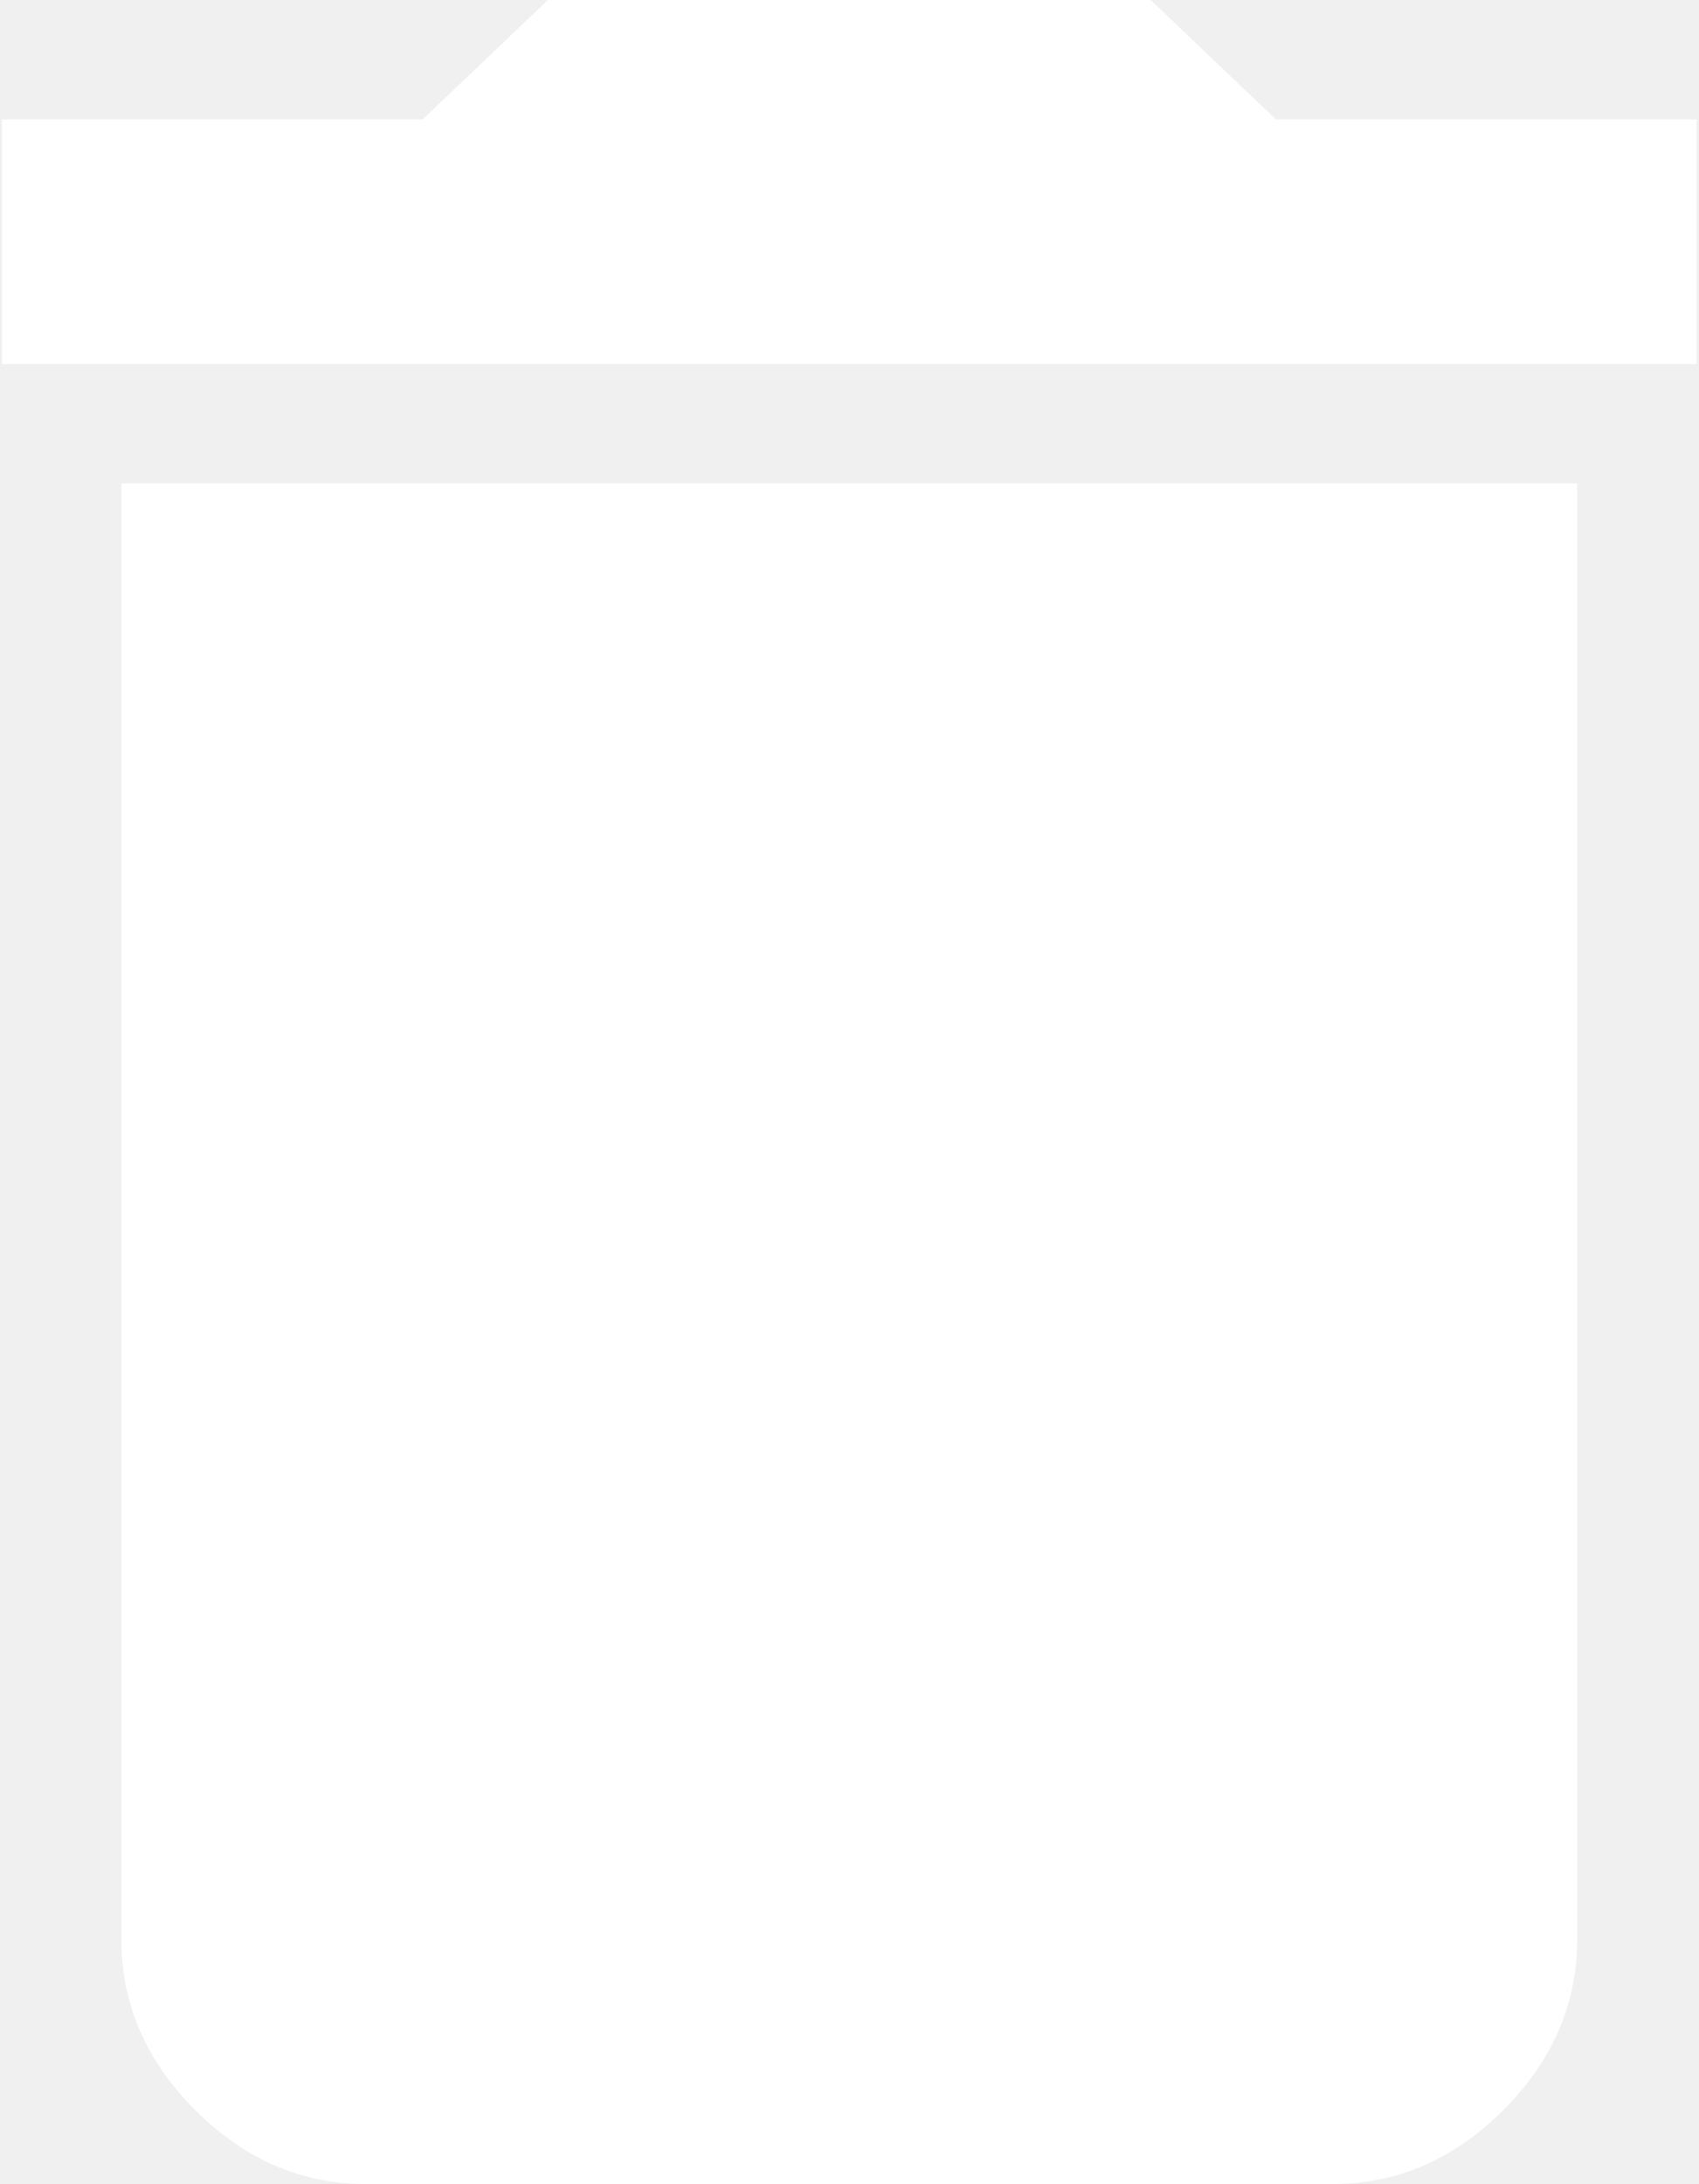
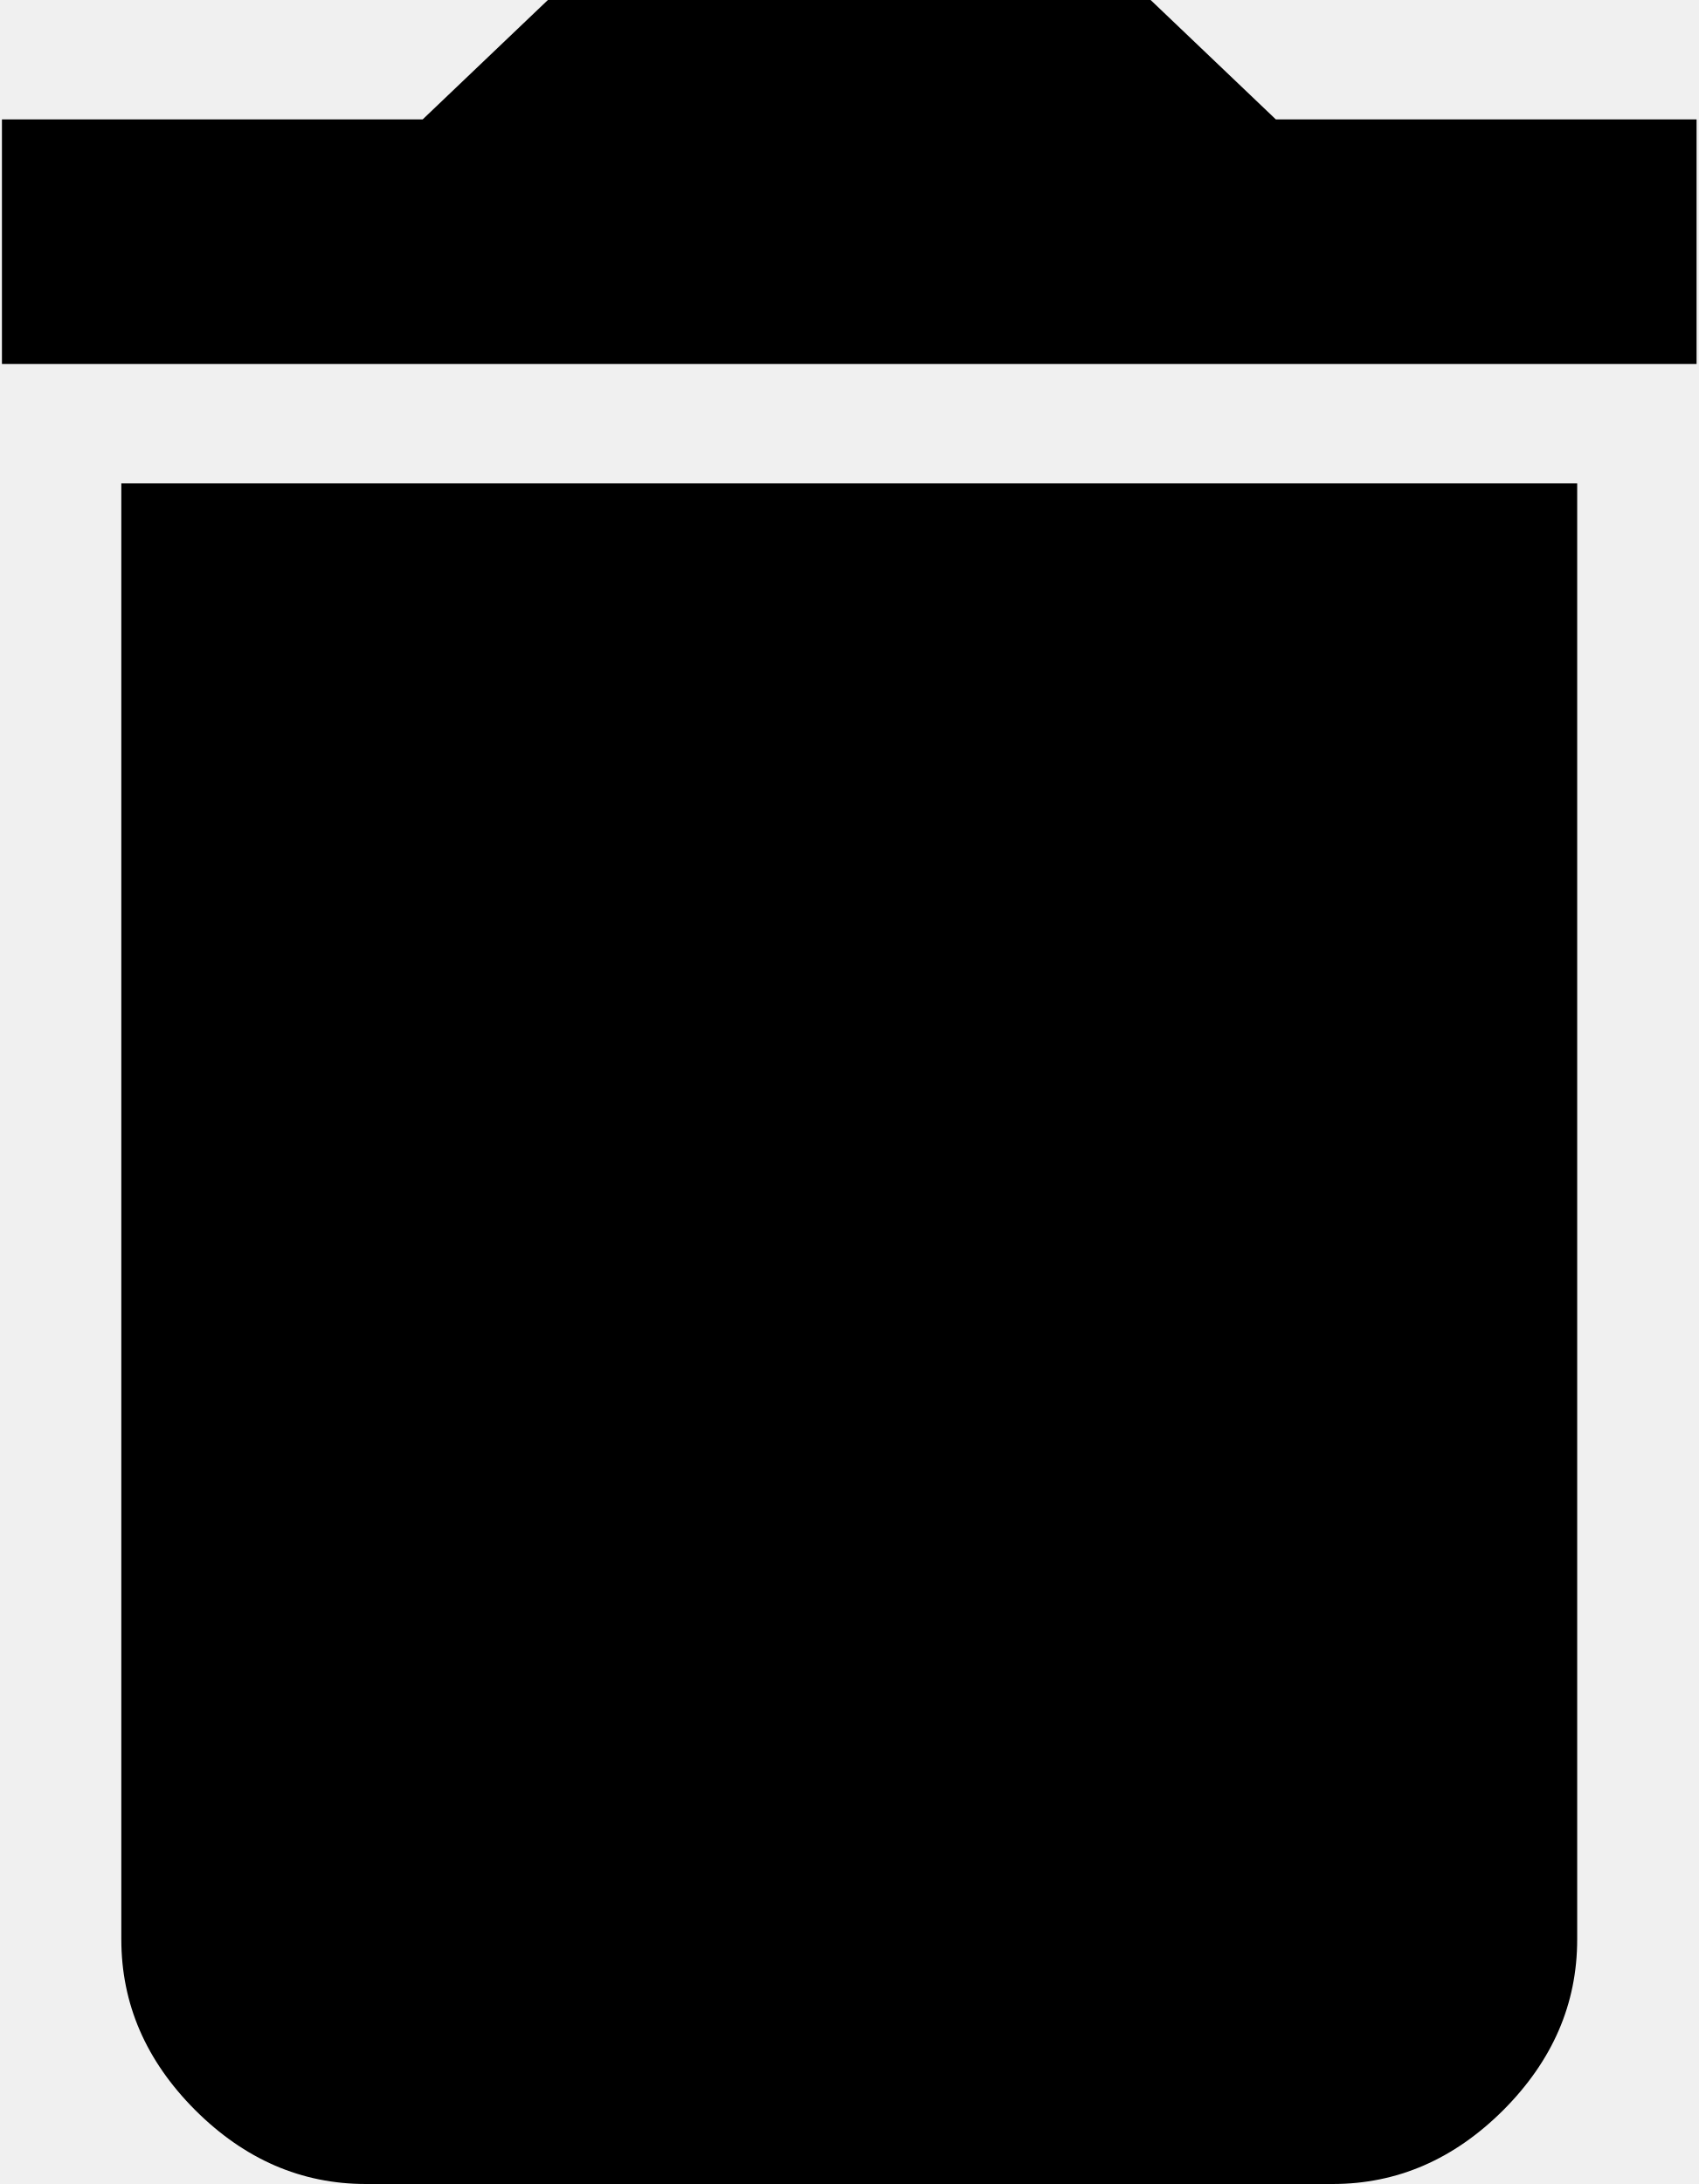
<svg xmlns="http://www.w3.org/2000/svg" width="14" height="18" viewBox="0 0 14 18" fill="none">
-   <path d="M13.984 0.984V3H0.016V0.984H3.484L4.516 0H9.484L10.516 0.984H13.984ZM1 15.984V3.984H13V15.984C13 16.516 12.797 16.984 12.391 17.391C11.984 17.797 11.516 18 10.984 18H3.016C2.484 18 2.016 17.797 1.609 17.391C1.203 16.984 1 16.516 1 15.984Z" fill="white" />
+   <path d="M13.984 0.984V3H0.016V0.984H3.484L4.516 0H9.484L10.516 0.984H13.984ZM1 15.984V3.984H13V15.984C13 16.516 12.797 16.984 12.391 17.391C11.984 17.797 11.516 18 10.984 18H3.016C2.484 18 2.016 17.797 1.609 17.391C1.203 16.984 1 16.516 1 15.984Z" fill="#000" />
</svg>
